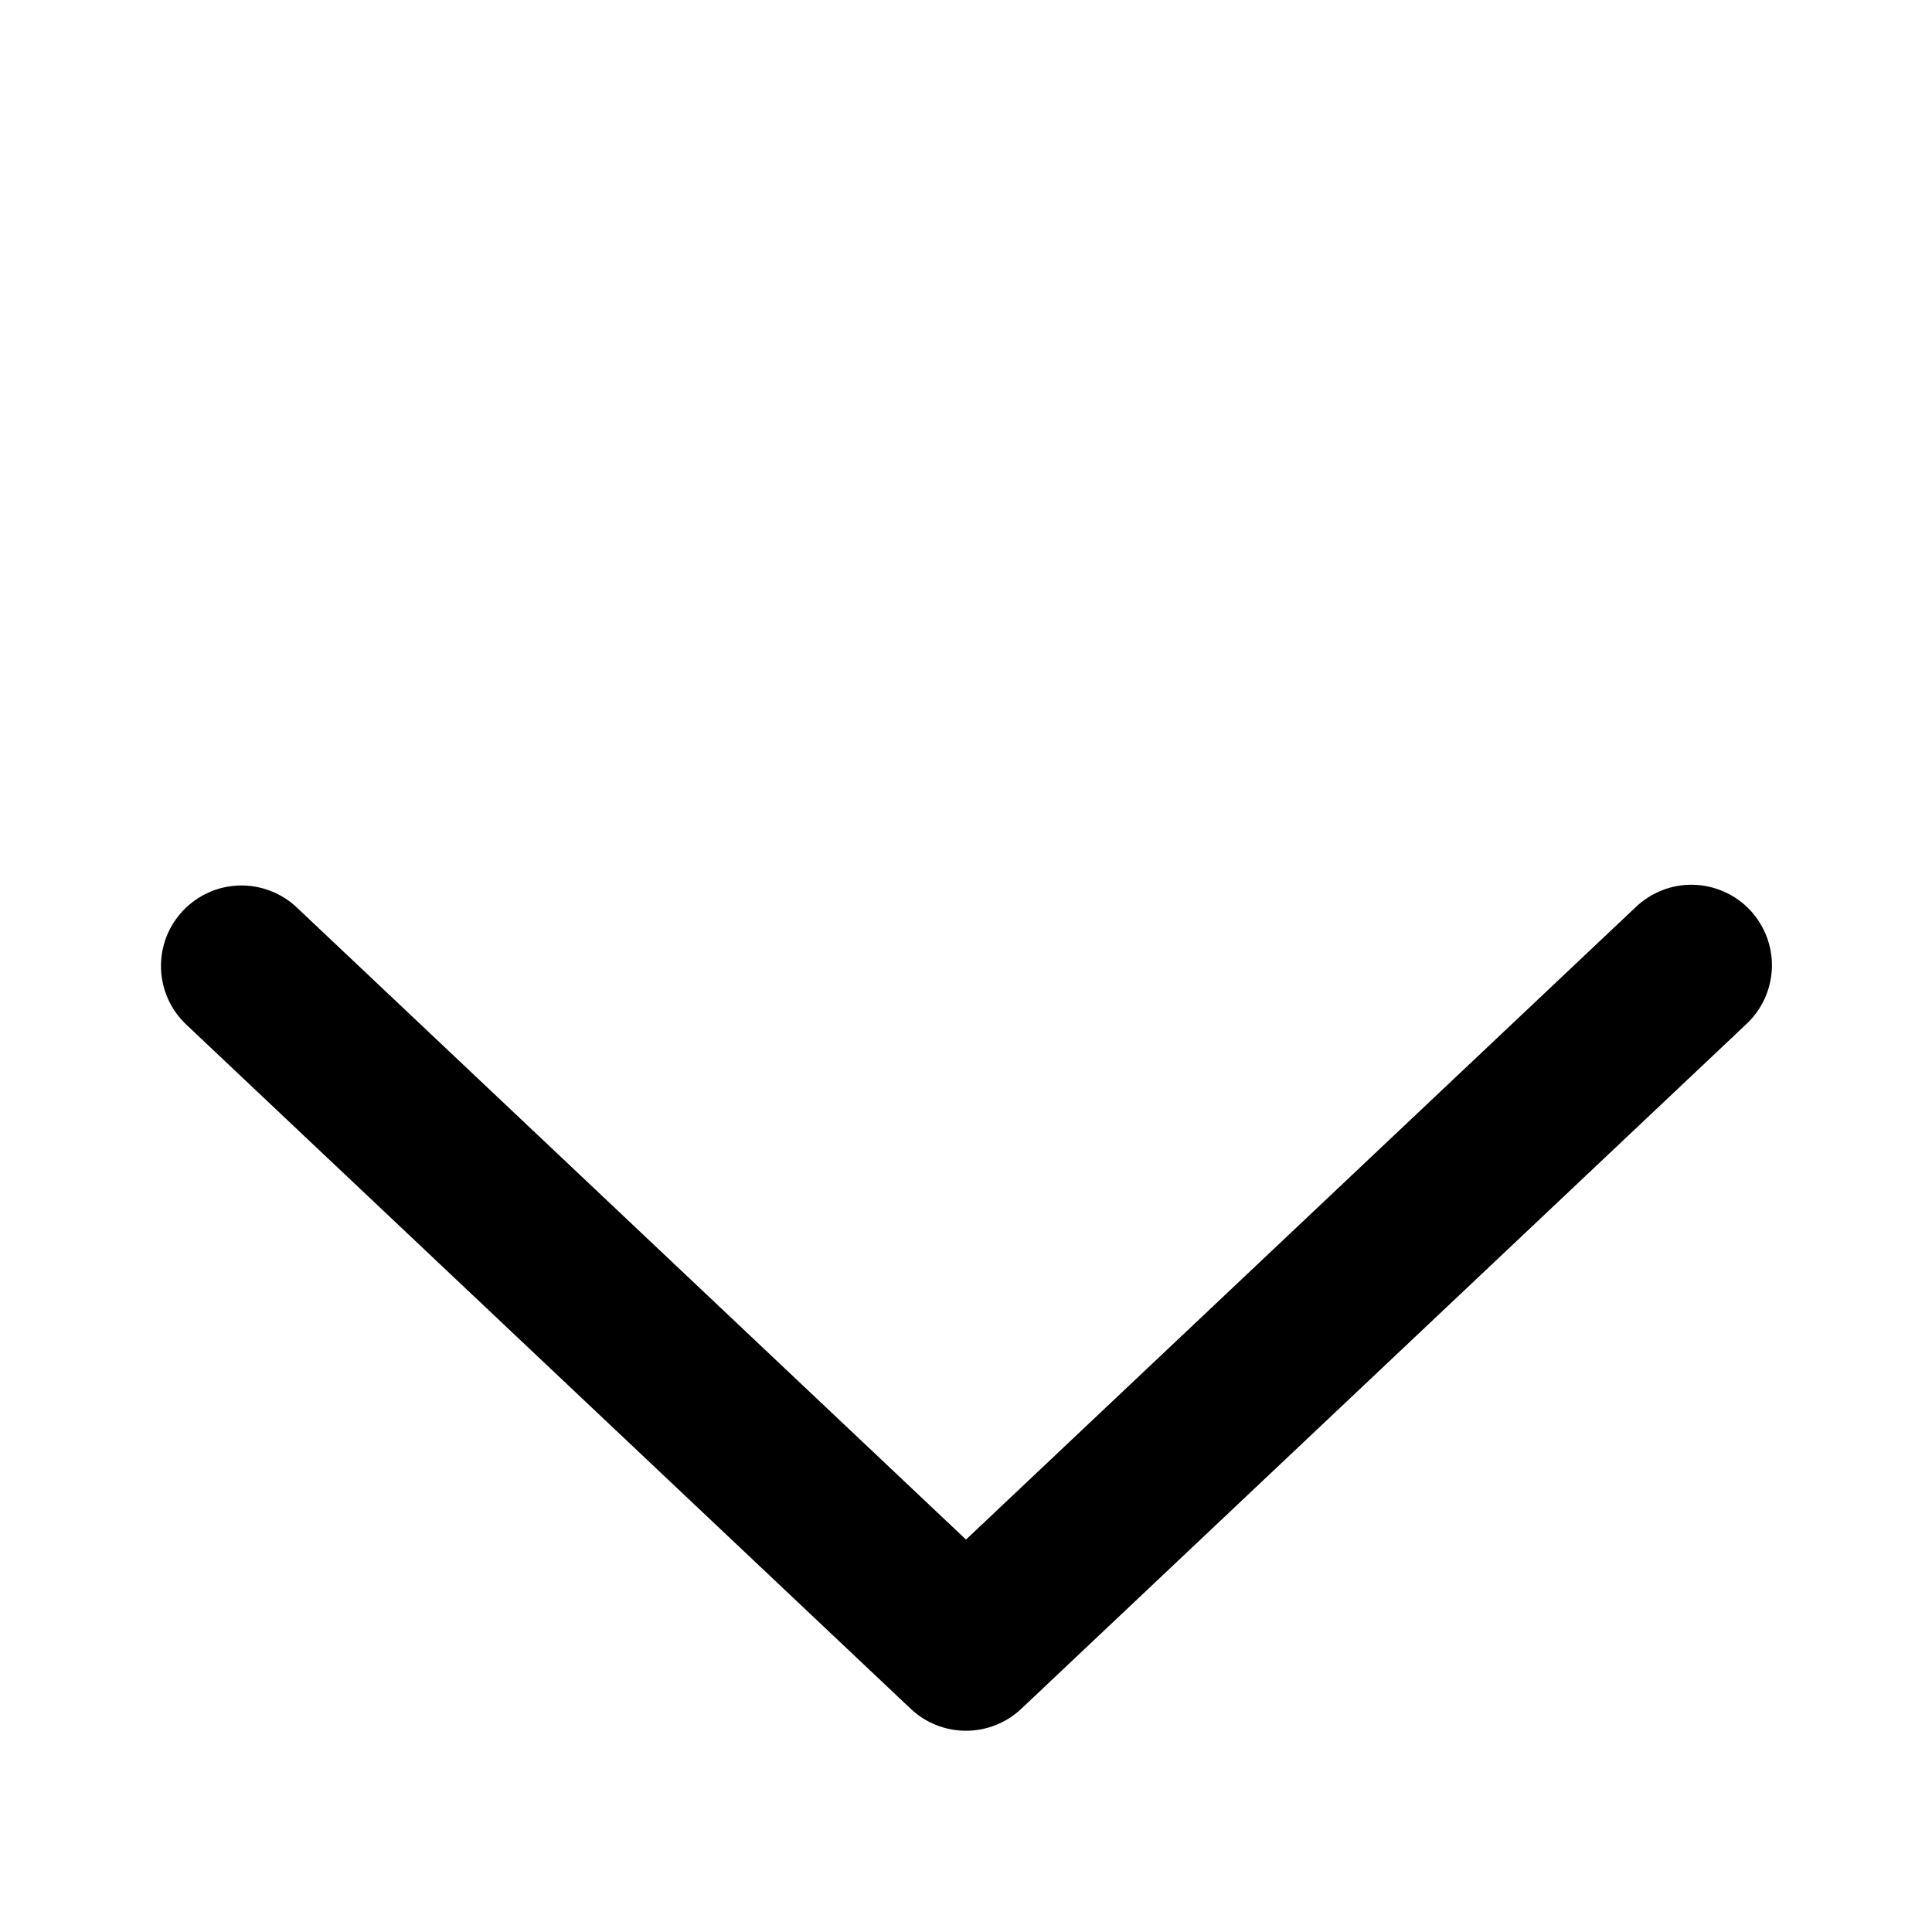
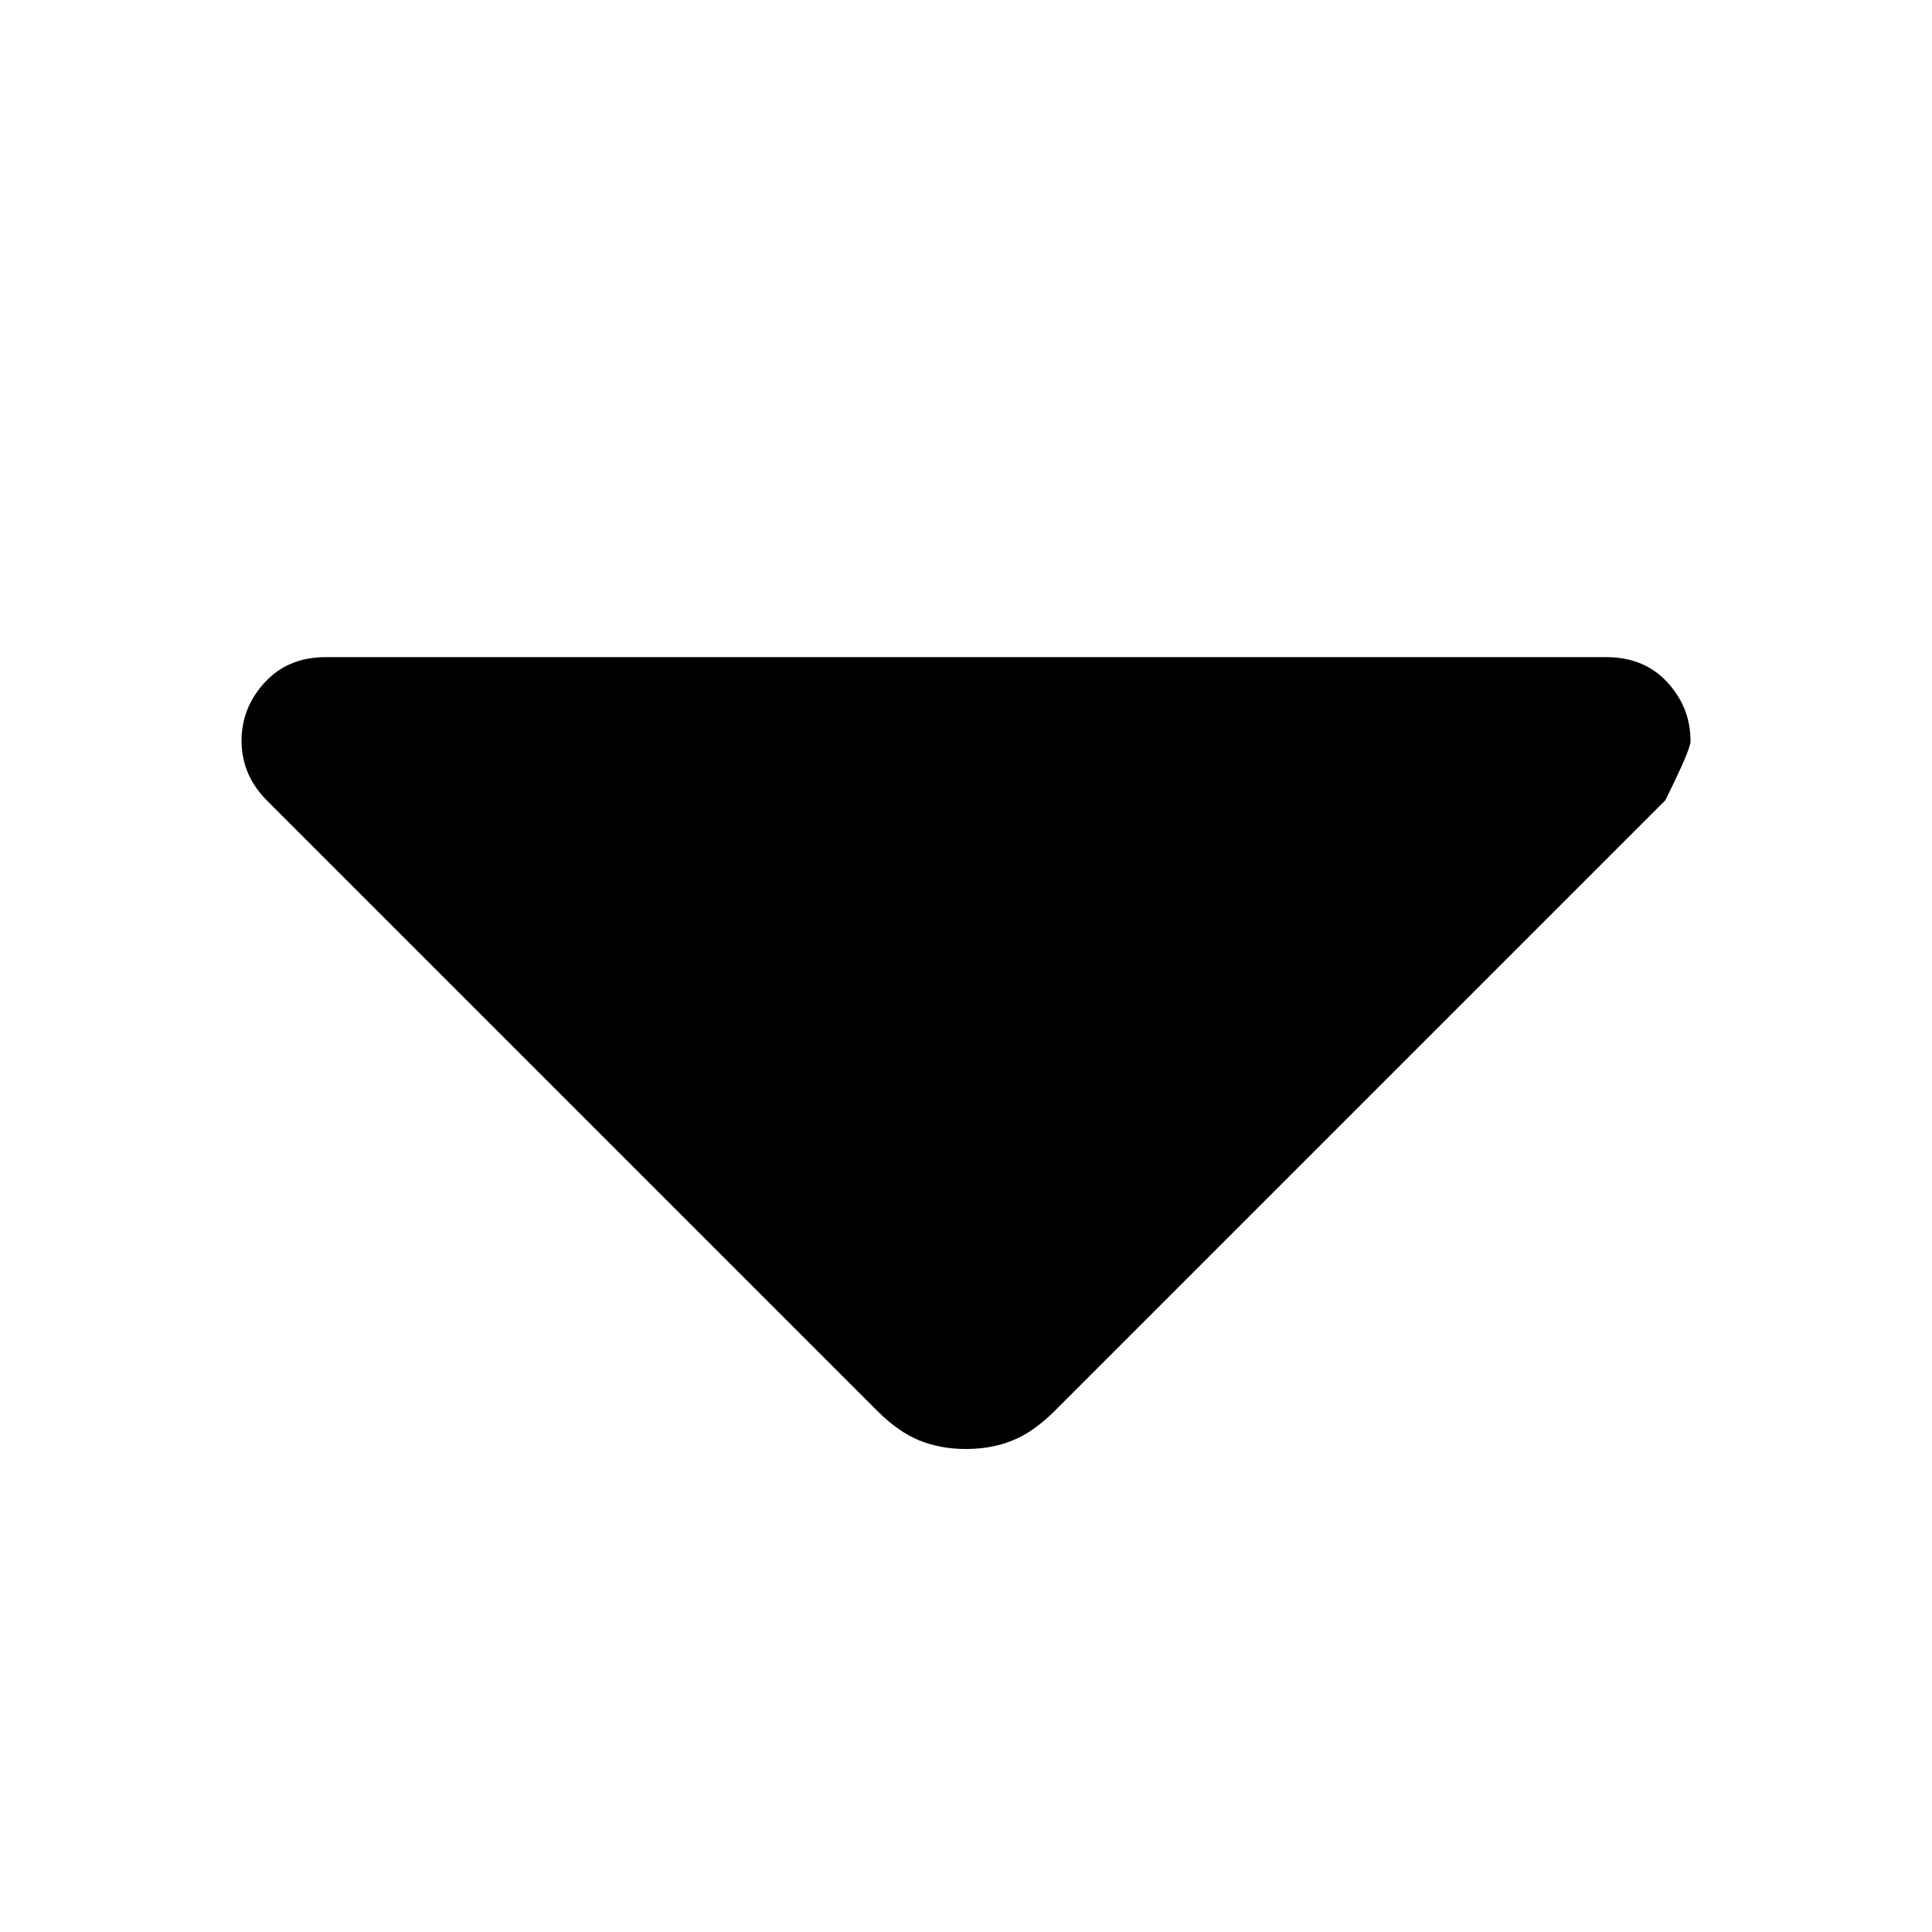
- <svg xmlns="http://www.w3.org/2000/svg" width="24" height="24" viewBox="0 0 24 24" fill="none">
-   <path d="M3.687 11.273C3.592 11.183 3.479 11.112 3.357 11.066C3.234 11.019 3.103 10.996 2.972 11C2.84 11.004 2.711 11.033 2.591 11.087C2.471 11.141 2.363 11.218 2.273 11.313C2.183 11.409 2.112 11.521 2.065 11.643C2.019 11.766 1.996 11.897 2 12.028C2.004 12.16 2.033 12.289 2.087 12.409C2.141 12.529 2.218 12.637 2.313 12.727L11.313 21.227C11.499 21.403 11.745 21.5 12 21.5C12.255 21.5 12.501 21.403 12.687 21.227L21.688 12.727C21.786 12.637 21.864 12.529 21.92 12.409C21.975 12.289 22.006 12.159 22.011 12.026C22.016 11.894 21.994 11.762 21.947 11.638C21.9 11.514 21.829 11.4 21.739 11.304C21.648 11.208 21.538 11.13 21.417 11.077C21.296 11.023 21.166 10.994 21.033 10.991C20.901 10.988 20.769 11.011 20.646 11.06C20.523 11.108 20.41 11.181 20.315 11.273L12 19.125L3.687 11.273Z" fill="black" />
+ <svg xmlns="http://www.w3.org/2000/svg" width="16" height="16" viewBox="0 0 16 16" fill="none">
+   <path d="M13.791 6.628L8.733 11.686C8.616 11.802 8.5 11.884 8.384 11.93C8.267 11.977 8.14 12 8 12C7.86 12 7.733 11.977 7.616 11.93C7.5 11.884 7.384 11.802 7.267 11.686L2.209 6.628C2.14 6.558 2.087 6.482 2.053 6.4C2.019 6.319 2.001 6.232 2 6.14C2 5.953 2.064 5.791 2.193 5.651C2.321 5.512 2.489 5.442 2.698 5.442L13.302 5.442C13.512 5.442 13.681 5.512 13.809 5.651C13.937 5.791 14.001 5.953 14 6.14C14 6.186 13.93 6.349 13.791 6.628Z" fill="black" />
</svg>
